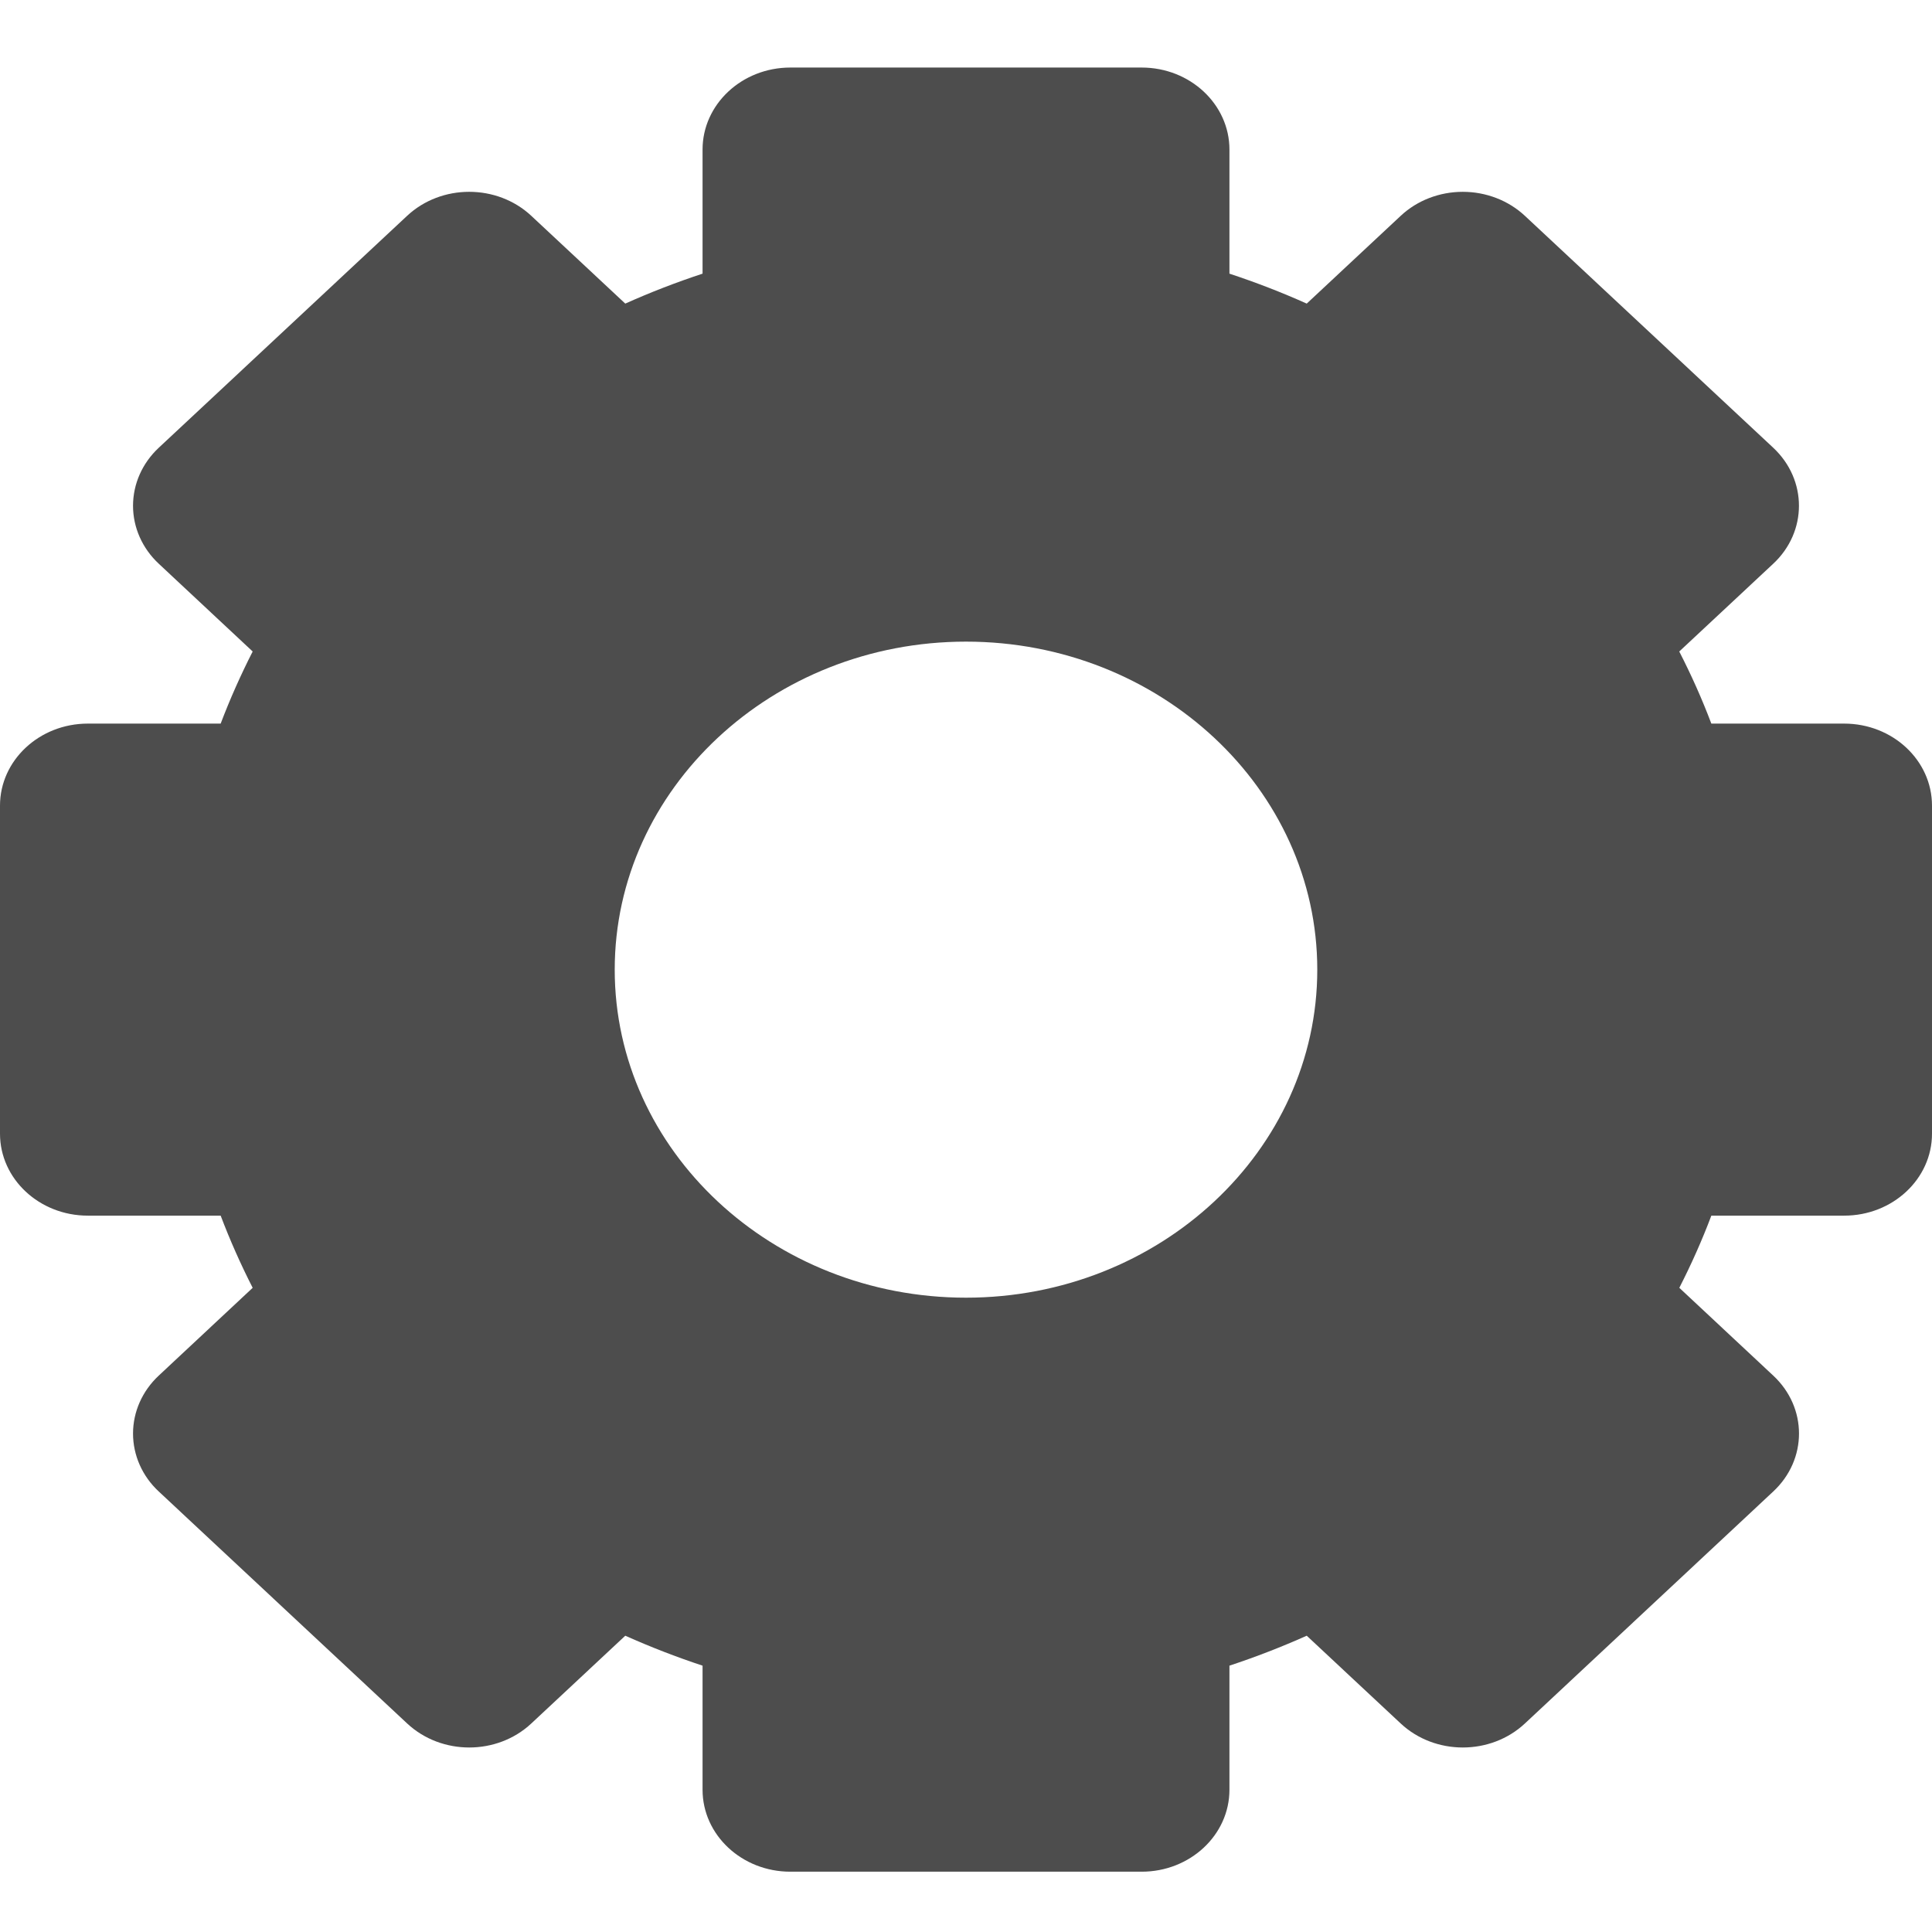
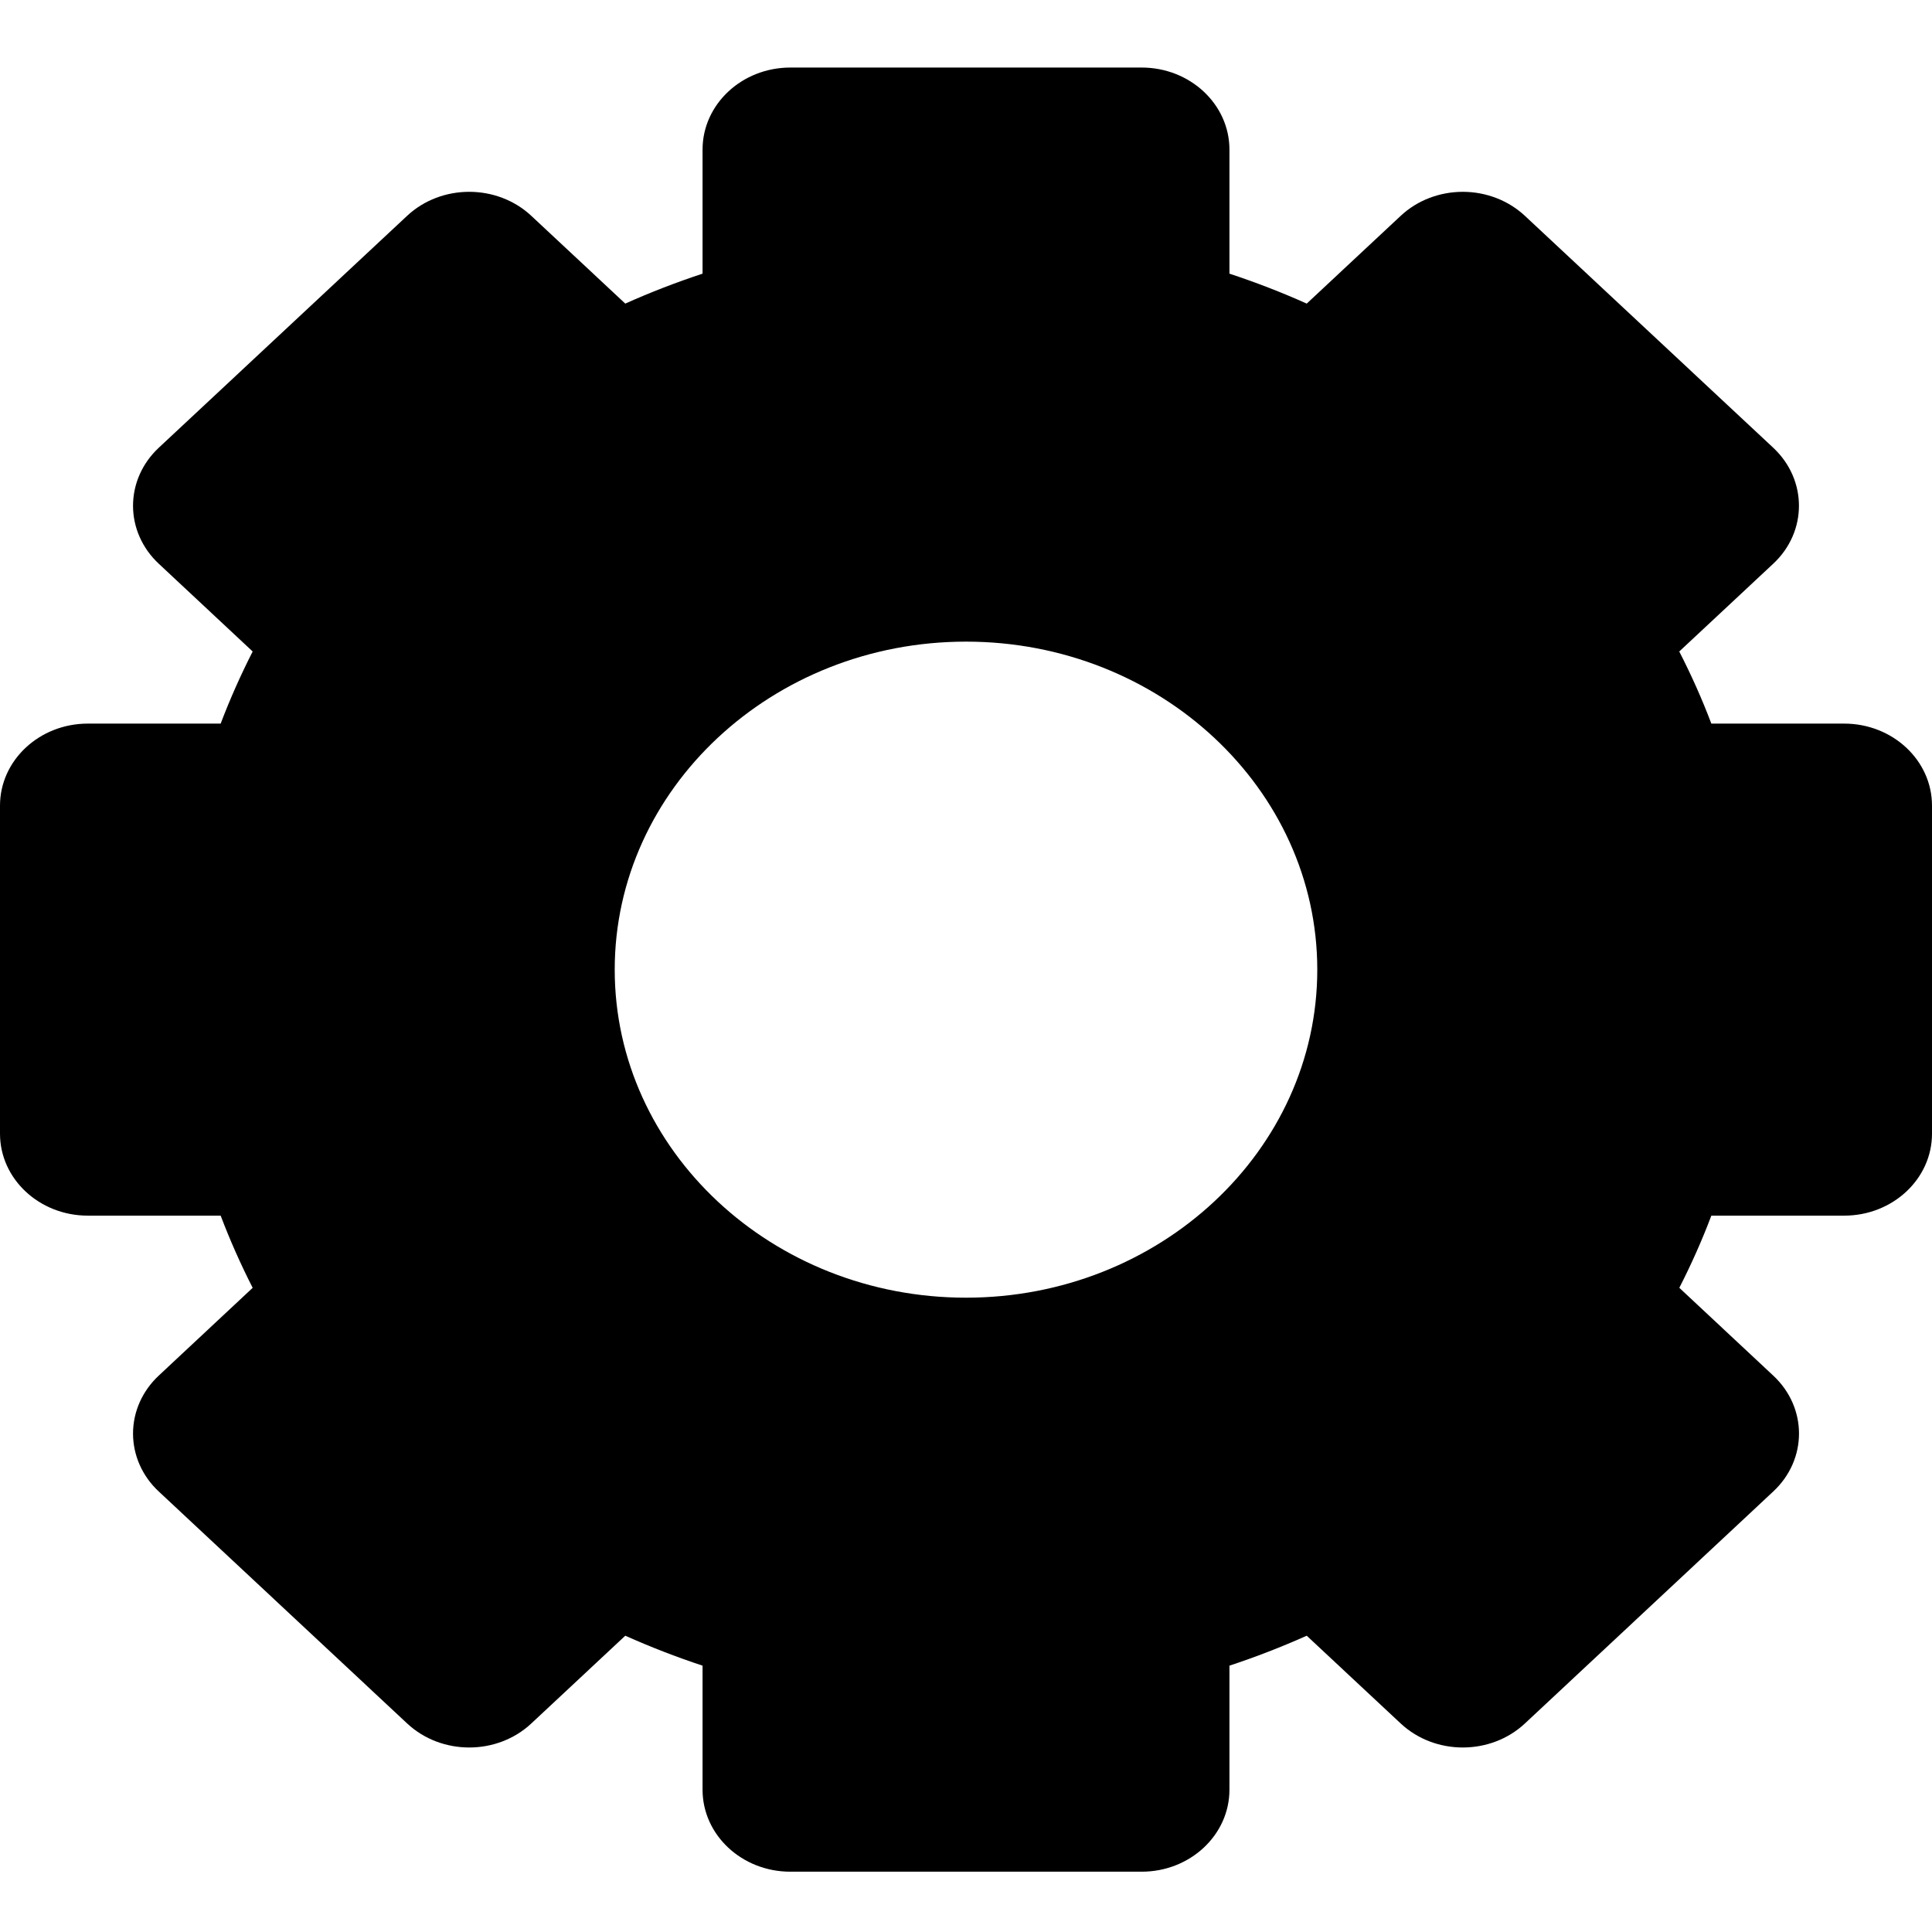
<svg xmlns="http://www.w3.org/2000/svg" width="28" height="28" viewBox="0 0 28 28" fill="none">
-   <path d="M26.727 10.487H24.802C24.668 10.132 24.512 9.783 24.337 9.442L25.699 8.17C26.196 7.706 26.196 6.954 25.699 6.489L22.1 3.128C21.861 2.905 21.537 2.78 21.2 2.78C20.862 2.78 20.538 2.905 20.3 3.128L18.938 4.4C18.573 4.236 18.199 4.092 17.818 3.966V2.168C17.818 1.512 17.248 0.979 16.546 0.979H11.454C10.752 0.979 10.182 1.512 10.182 2.168V3.966C9.801 4.092 9.427 4.236 9.062 4.4L7.7 3.128C7.203 2.664 6.397 2.664 5.9 3.128L2.301 6.489C2.062 6.712 1.928 7.014 1.928 7.33C1.928 7.645 2.062 7.947 2.301 8.17L3.662 9.442C3.488 9.783 3.333 10.132 3.198 10.487H1.273C0.57 10.487 0 11.02 0 11.676V16.43C0 17.086 0.57 17.618 1.273 17.618H3.198C3.333 17.974 3.488 18.323 3.662 18.664L2.301 19.936C2.062 20.159 1.928 20.461 1.928 20.776C1.928 21.091 2.062 21.394 2.301 21.616L5.901 24.978C6.398 25.442 7.203 25.442 7.7 24.978L9.062 23.706C9.427 23.869 9.801 24.014 10.182 24.14V25.938C10.182 26.594 10.752 27.126 11.454 27.126H16.546C17.248 27.126 17.818 26.594 17.818 25.938V24.14C18.199 24.014 18.573 23.869 18.938 23.706L20.3 24.978C20.797 25.442 21.603 25.442 22.1 24.978L25.699 21.616C26.197 21.152 26.197 20.4 25.699 19.936L24.338 18.664C24.512 18.323 24.668 17.974 24.802 17.618H26.727C27.43 17.618 28 17.086 28 16.43V11.676C28 11.02 27.43 10.487 26.727 10.487ZM14 18.807C11.193 18.807 8.909 16.674 8.909 14.053C8.909 11.432 11.193 9.299 14 9.299C16.807 9.299 19.091 11.432 19.091 14.053C19.091 16.674 16.807 18.807 14 18.807Z" fill="#4D4D4D" />
+   <path d="M26.727 10.487H24.802C24.668 10.132 24.512 9.783 24.337 9.442L25.699 8.17C26.196 7.706 26.196 6.954 25.699 6.489L22.1 3.128C21.861 2.905 21.537 2.78 21.2 2.78C20.862 2.78 20.538 2.905 20.3 3.128L18.938 4.4C18.573 4.236 18.199 4.092 17.818 3.966V2.168C17.818 1.512 17.248 0.979 16.546 0.979H11.454C10.752 0.979 10.182 1.512 10.182 2.168V3.966C9.801 4.092 9.427 4.236 9.062 4.4L7.7 3.128C7.203 2.664 6.397 2.664 5.9 3.128L2.301 6.489C2.062 6.712 1.928 7.014 1.928 7.33C1.928 7.645 2.062 7.947 2.301 8.17L3.662 9.442C3.488 9.783 3.333 10.132 3.198 10.487H1.273C0.57 10.487 0 11.02 0 11.676V16.43C0 17.086 0.57 17.618 1.273 17.618H3.198C3.333 17.974 3.488 18.323 3.662 18.664L2.301 19.936C2.062 20.159 1.928 20.461 1.928 20.776C1.928 21.091 2.062 21.394 2.301 21.616L5.901 24.978C6.398 25.442 7.203 25.442 7.7 24.978L9.062 23.706C9.427 23.869 9.801 24.014 10.182 24.14V25.938C10.182 26.594 10.752 27.126 11.454 27.126H16.546C17.248 27.126 17.818 26.594 17.818 25.938V24.14C18.199 24.014 18.573 23.869 18.938 23.706L20.3 24.978C20.797 25.442 21.603 25.442 22.1 24.978L25.699 21.616C26.197 21.152 26.197 20.4 25.699 19.936L24.338 18.664C24.512 18.323 24.668 17.974 24.802 17.618H26.727C27.43 17.618 28 17.086 28 16.43V11.676C28 11.02 27.43 10.487 26.727 10.487ZM14 18.807C11.193 18.807 8.909 16.674 8.909 14.053C8.909 11.432 11.193 9.299 14 9.299C16.807 9.299 19.091 11.432 19.091 14.053C19.091 16.674 16.807 18.807 14 18.807Z" fill="#000000" />
</svg>
